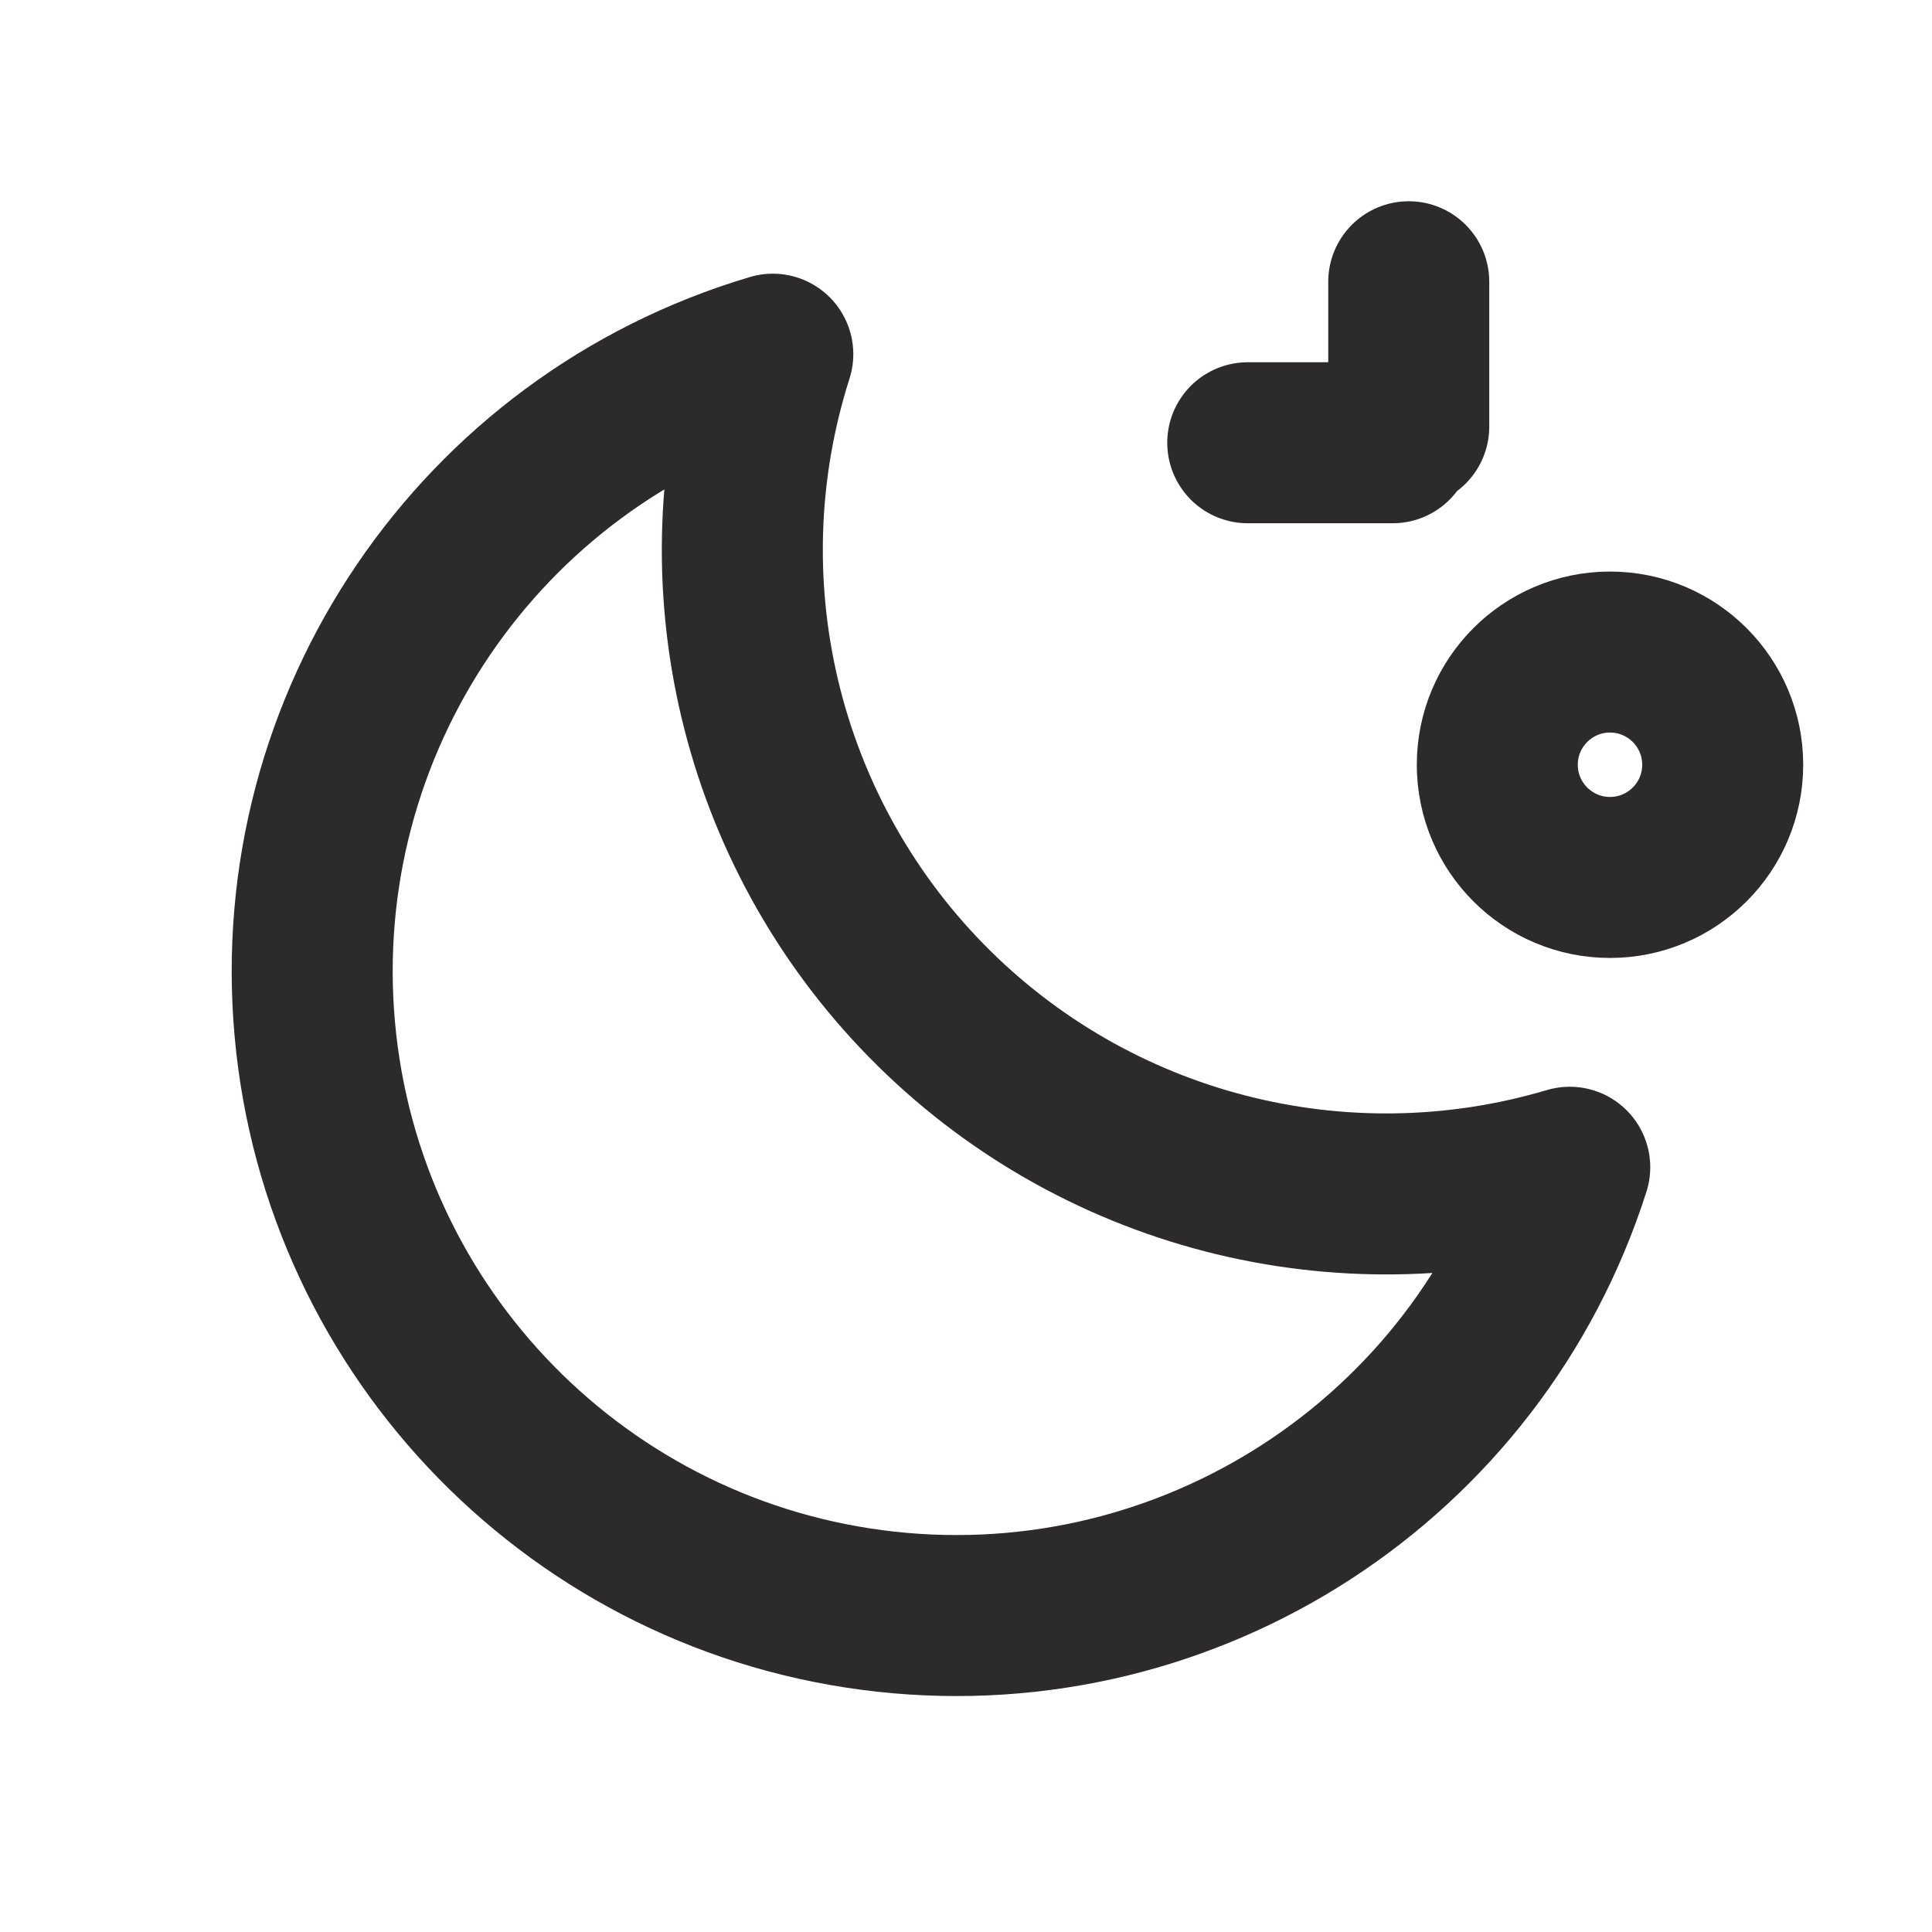
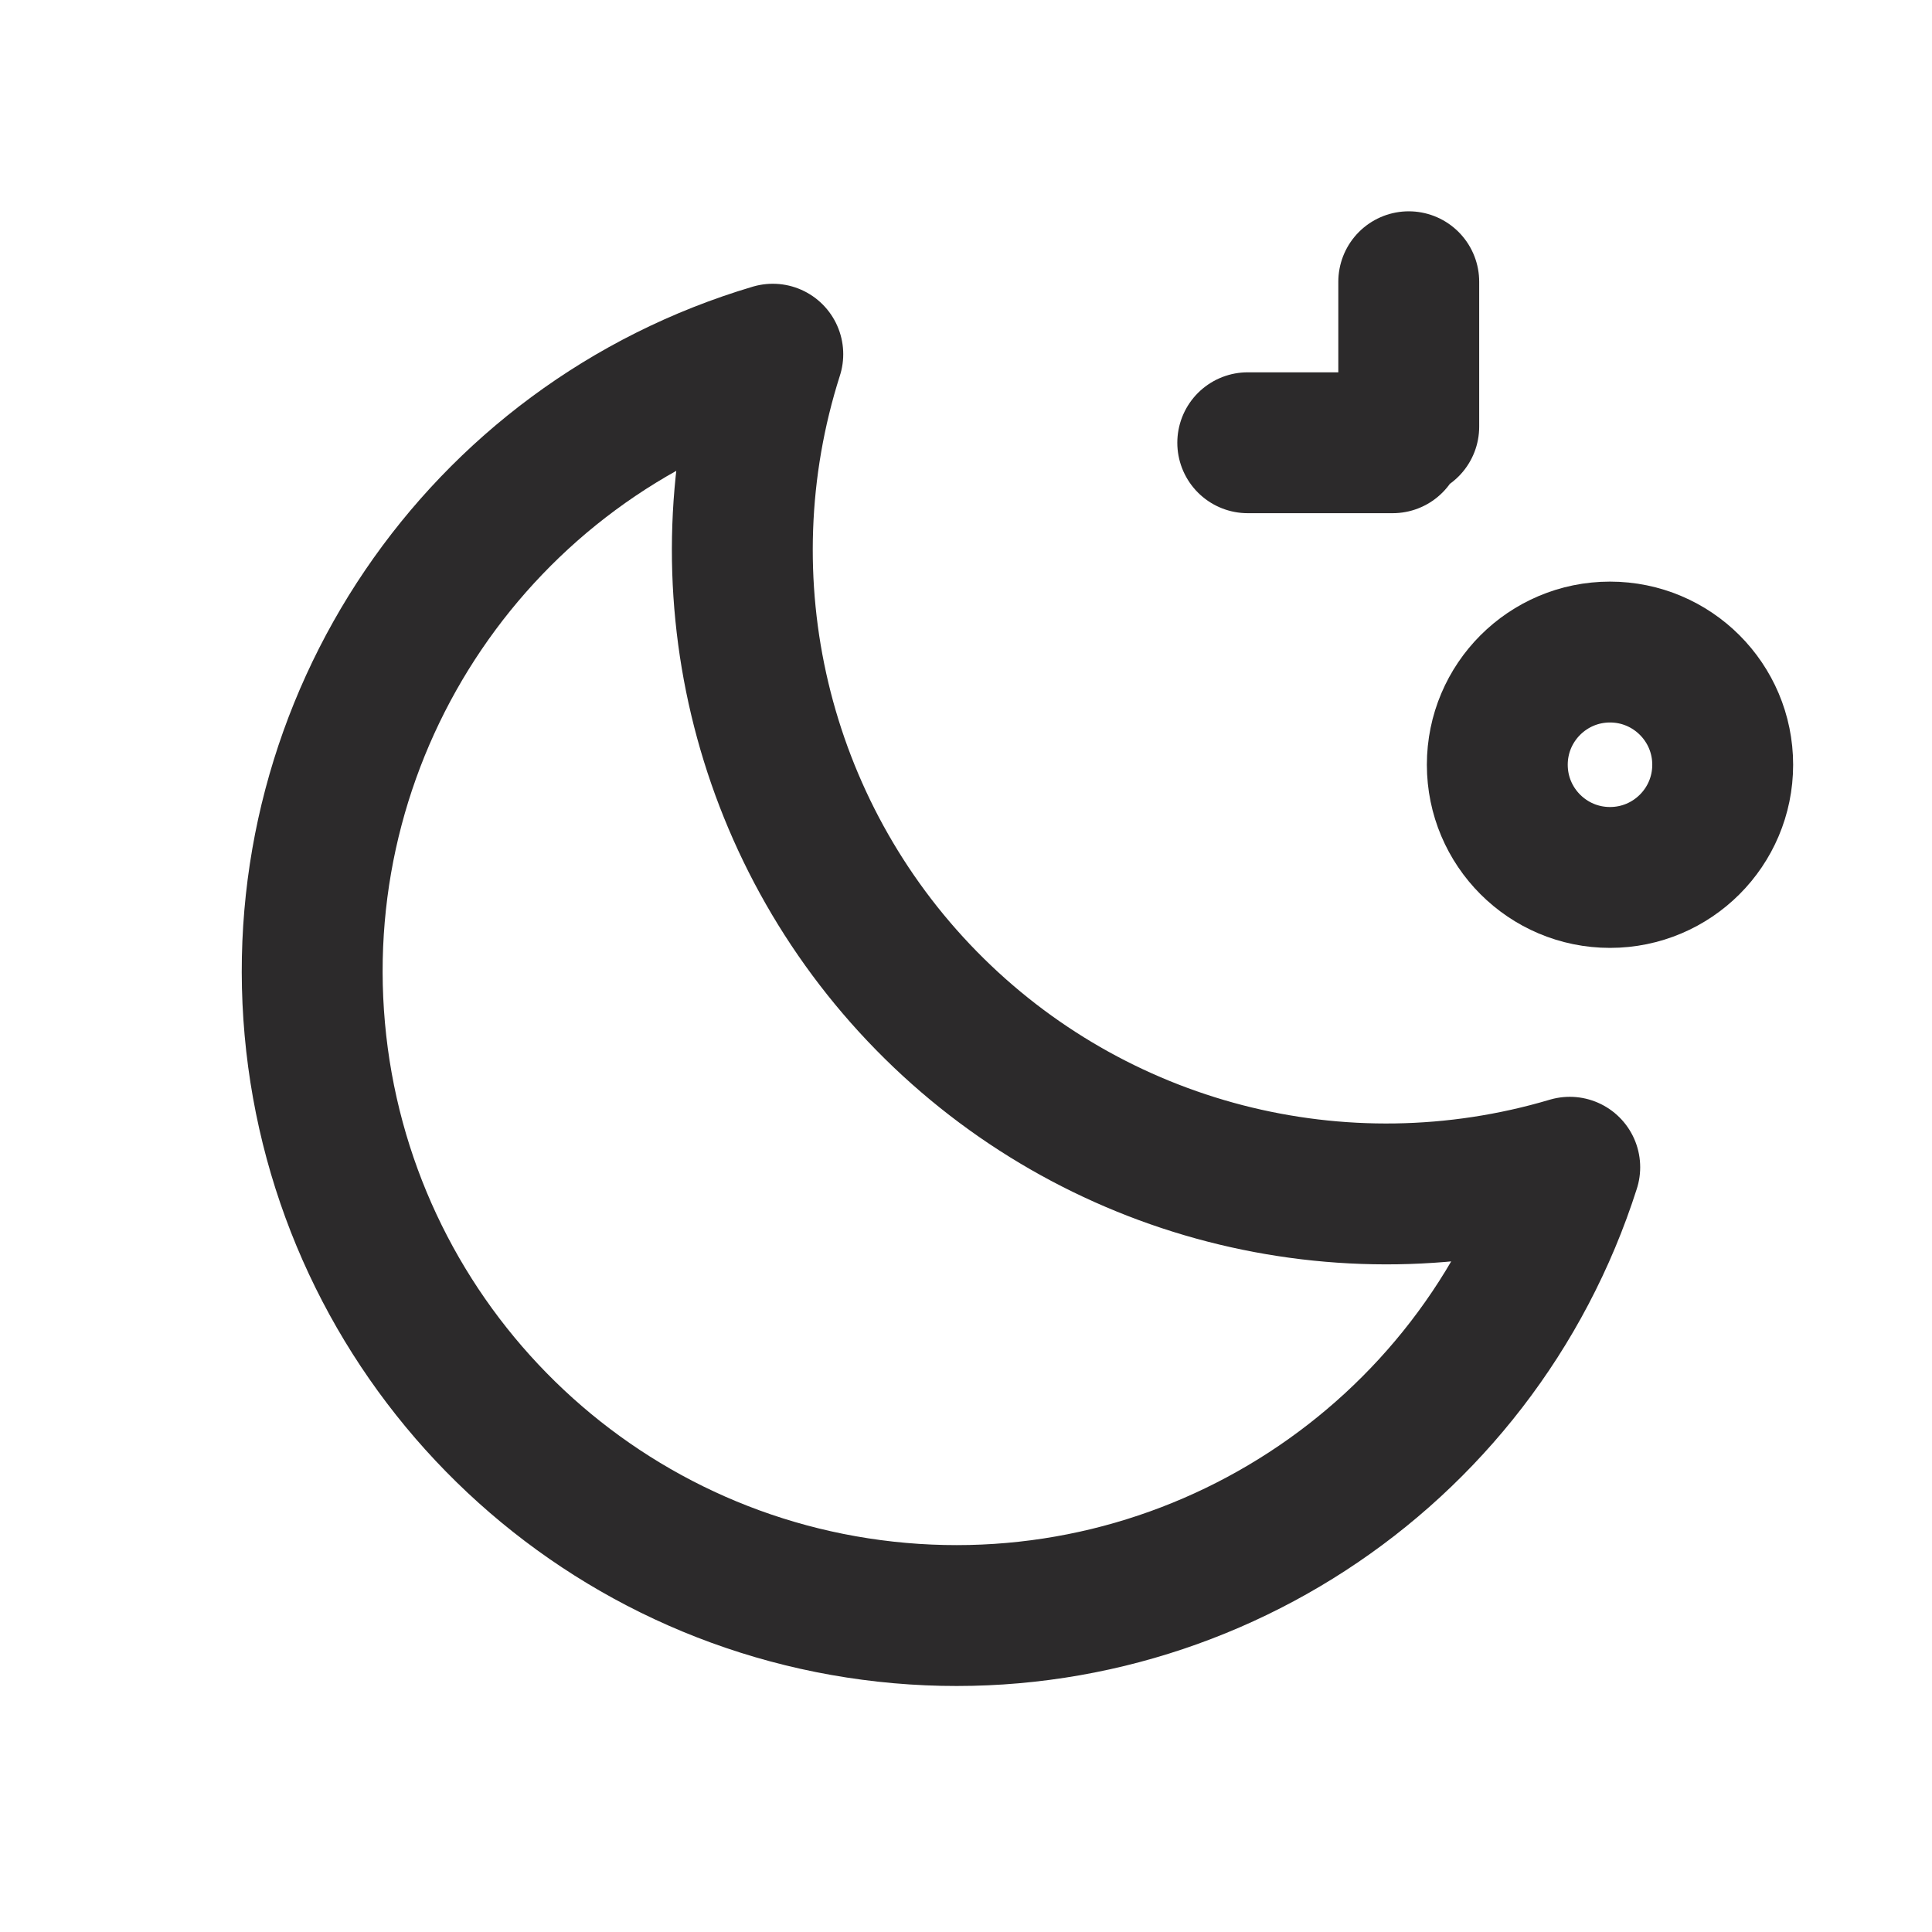
- <svg xmlns="http://www.w3.org/2000/svg" viewBox="0 0 24 24" width="24" height="24" fill="none" stroke="currentColor" stroke-width="2" stroke-linecap="round" stroke-linejoin="round" color="#2C2A2B" aria-hidden="true">
+ <svg xmlns="http://www.w3.org/2000/svg" viewBox="0 0 24 24" width="24" height="24" fill="none" stroke="currentColor" stroke-width="1.75" stroke-linecap="round" stroke-linejoin="round" color="#2C2A2B" aria-hidden="true">
  <path d="M19.5 14.5A8 8 0 0 1 9.6 4.4a8 8 0 1 0 9.9 10.1z" />
  <path d="M15.5 5.5h4M17.5 3.5v4" stroke-dasharray="1.8 2.4" />
  <circle class="wp" cx="20" cy="9.5" r="1.4" />
</svg>
